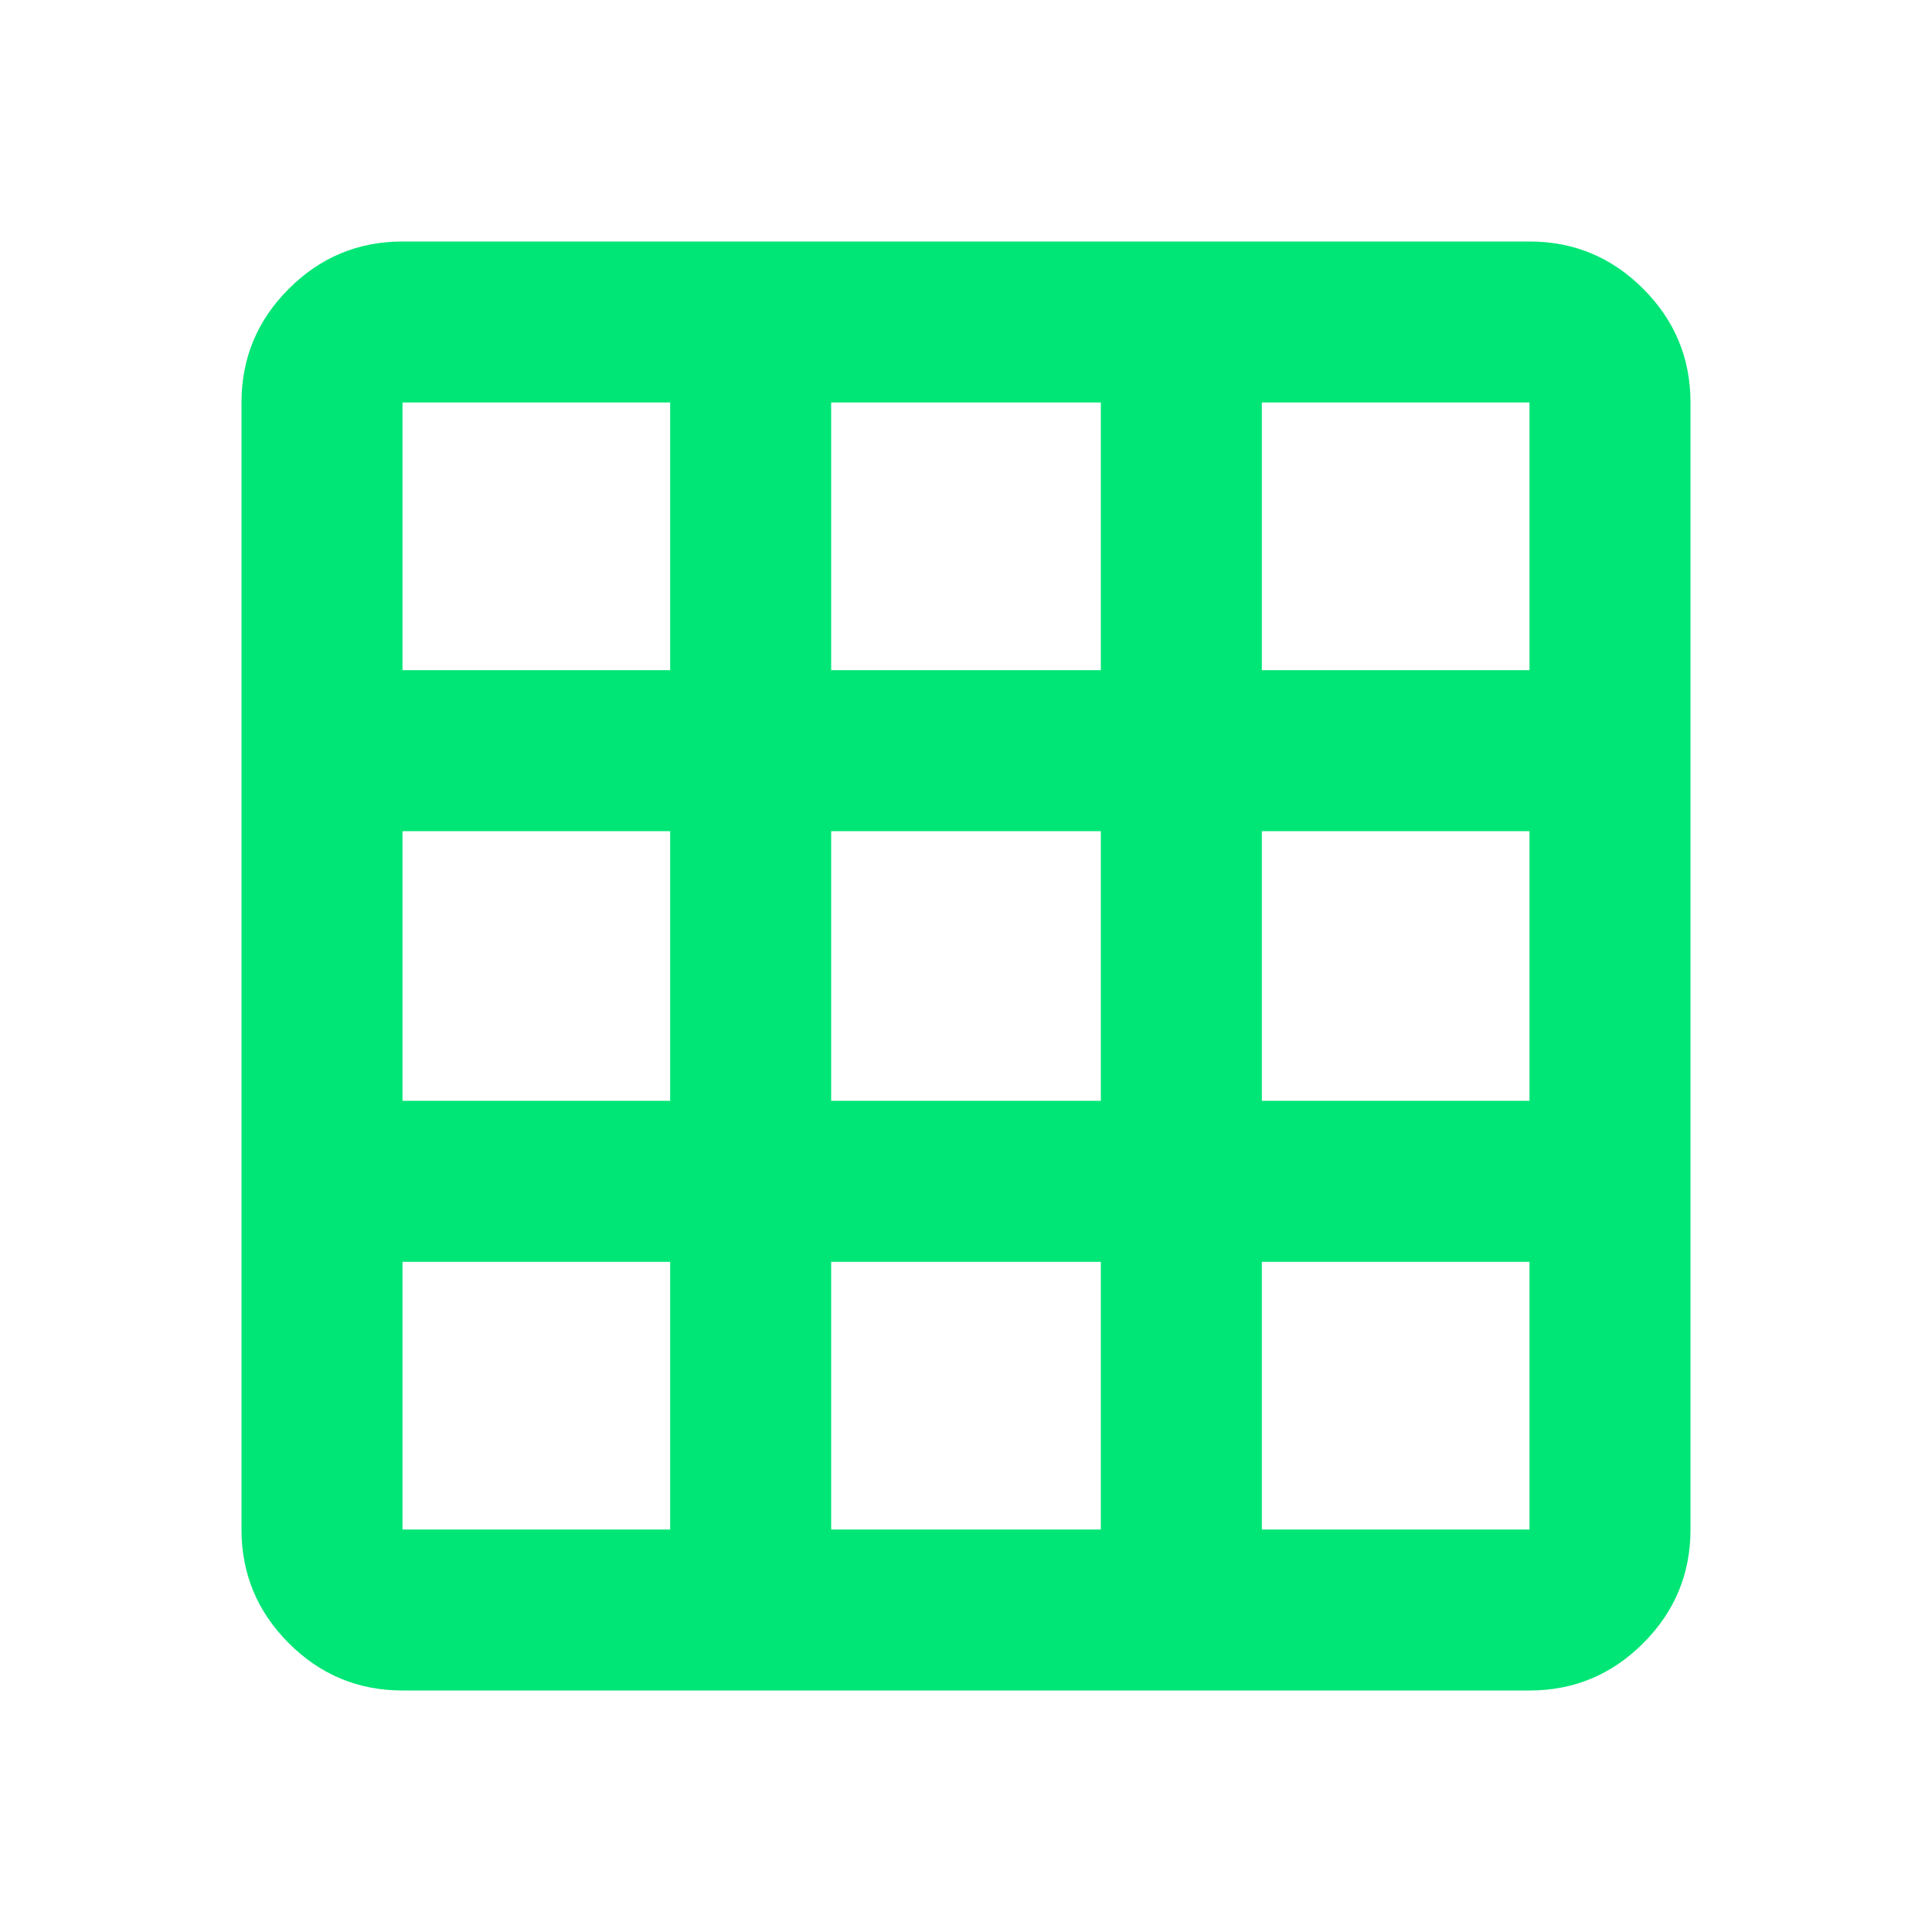
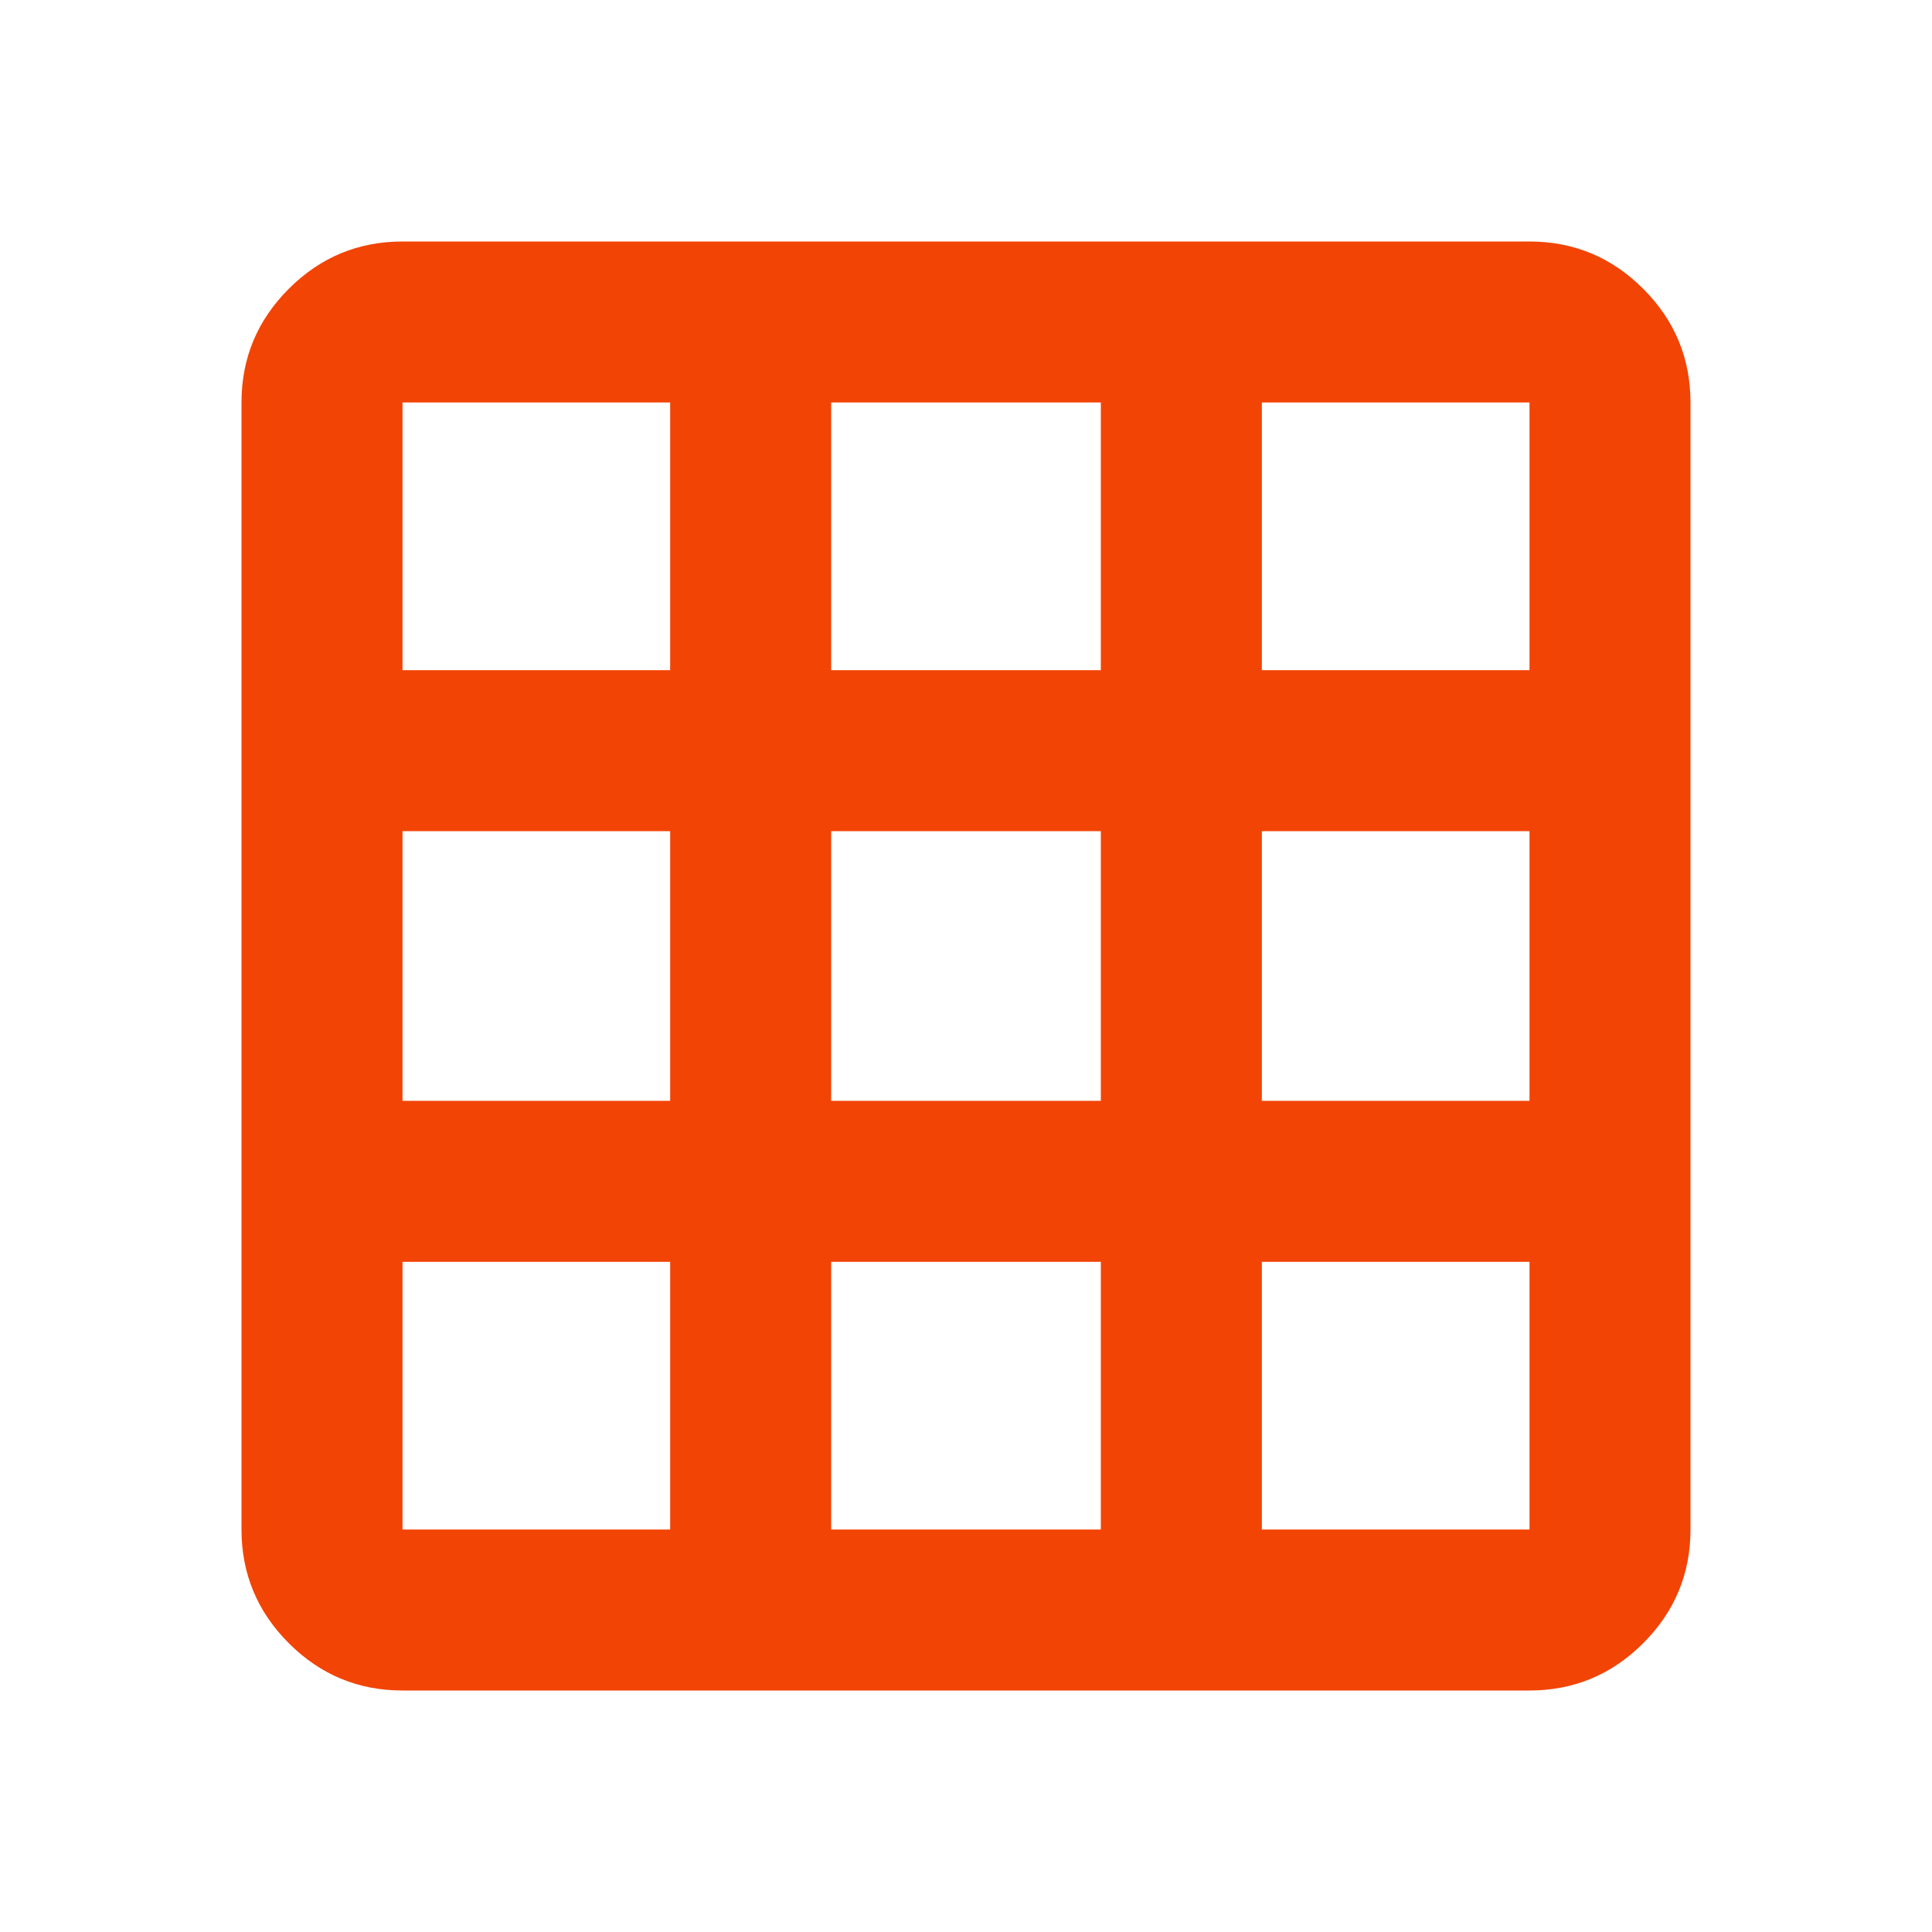
- <svg xmlns="http://www.w3.org/2000/svg" height="24px" viewBox="0 -960 960 960" width="24px" fill="#00E676">
+ <svg xmlns="http://www.w3.org/2000/svg" height="24px" viewBox="0 -960 960 960" width="24px" fill="#F24405">
  <path d="M200-120q-33 0-56.5-23.5T120-200v-560q0-33 23.5-56.5T200-840h560q33 0 56.5 23.5T840-760v560q0 33-23.5 56.5T760-120H200Zm0-80h133v-133H200v133Zm213 0h134v-133H413v133Zm214 0h133v-133H627v133ZM200-413h133v-134H200v134Zm213 0h134v-134H413v134Zm214 0h133v-134H627v134ZM200-627h133v-133H200v133Zm213 0h134v-133H413v133Zm214 0h133v-133H627v133Z" />
</svg>
